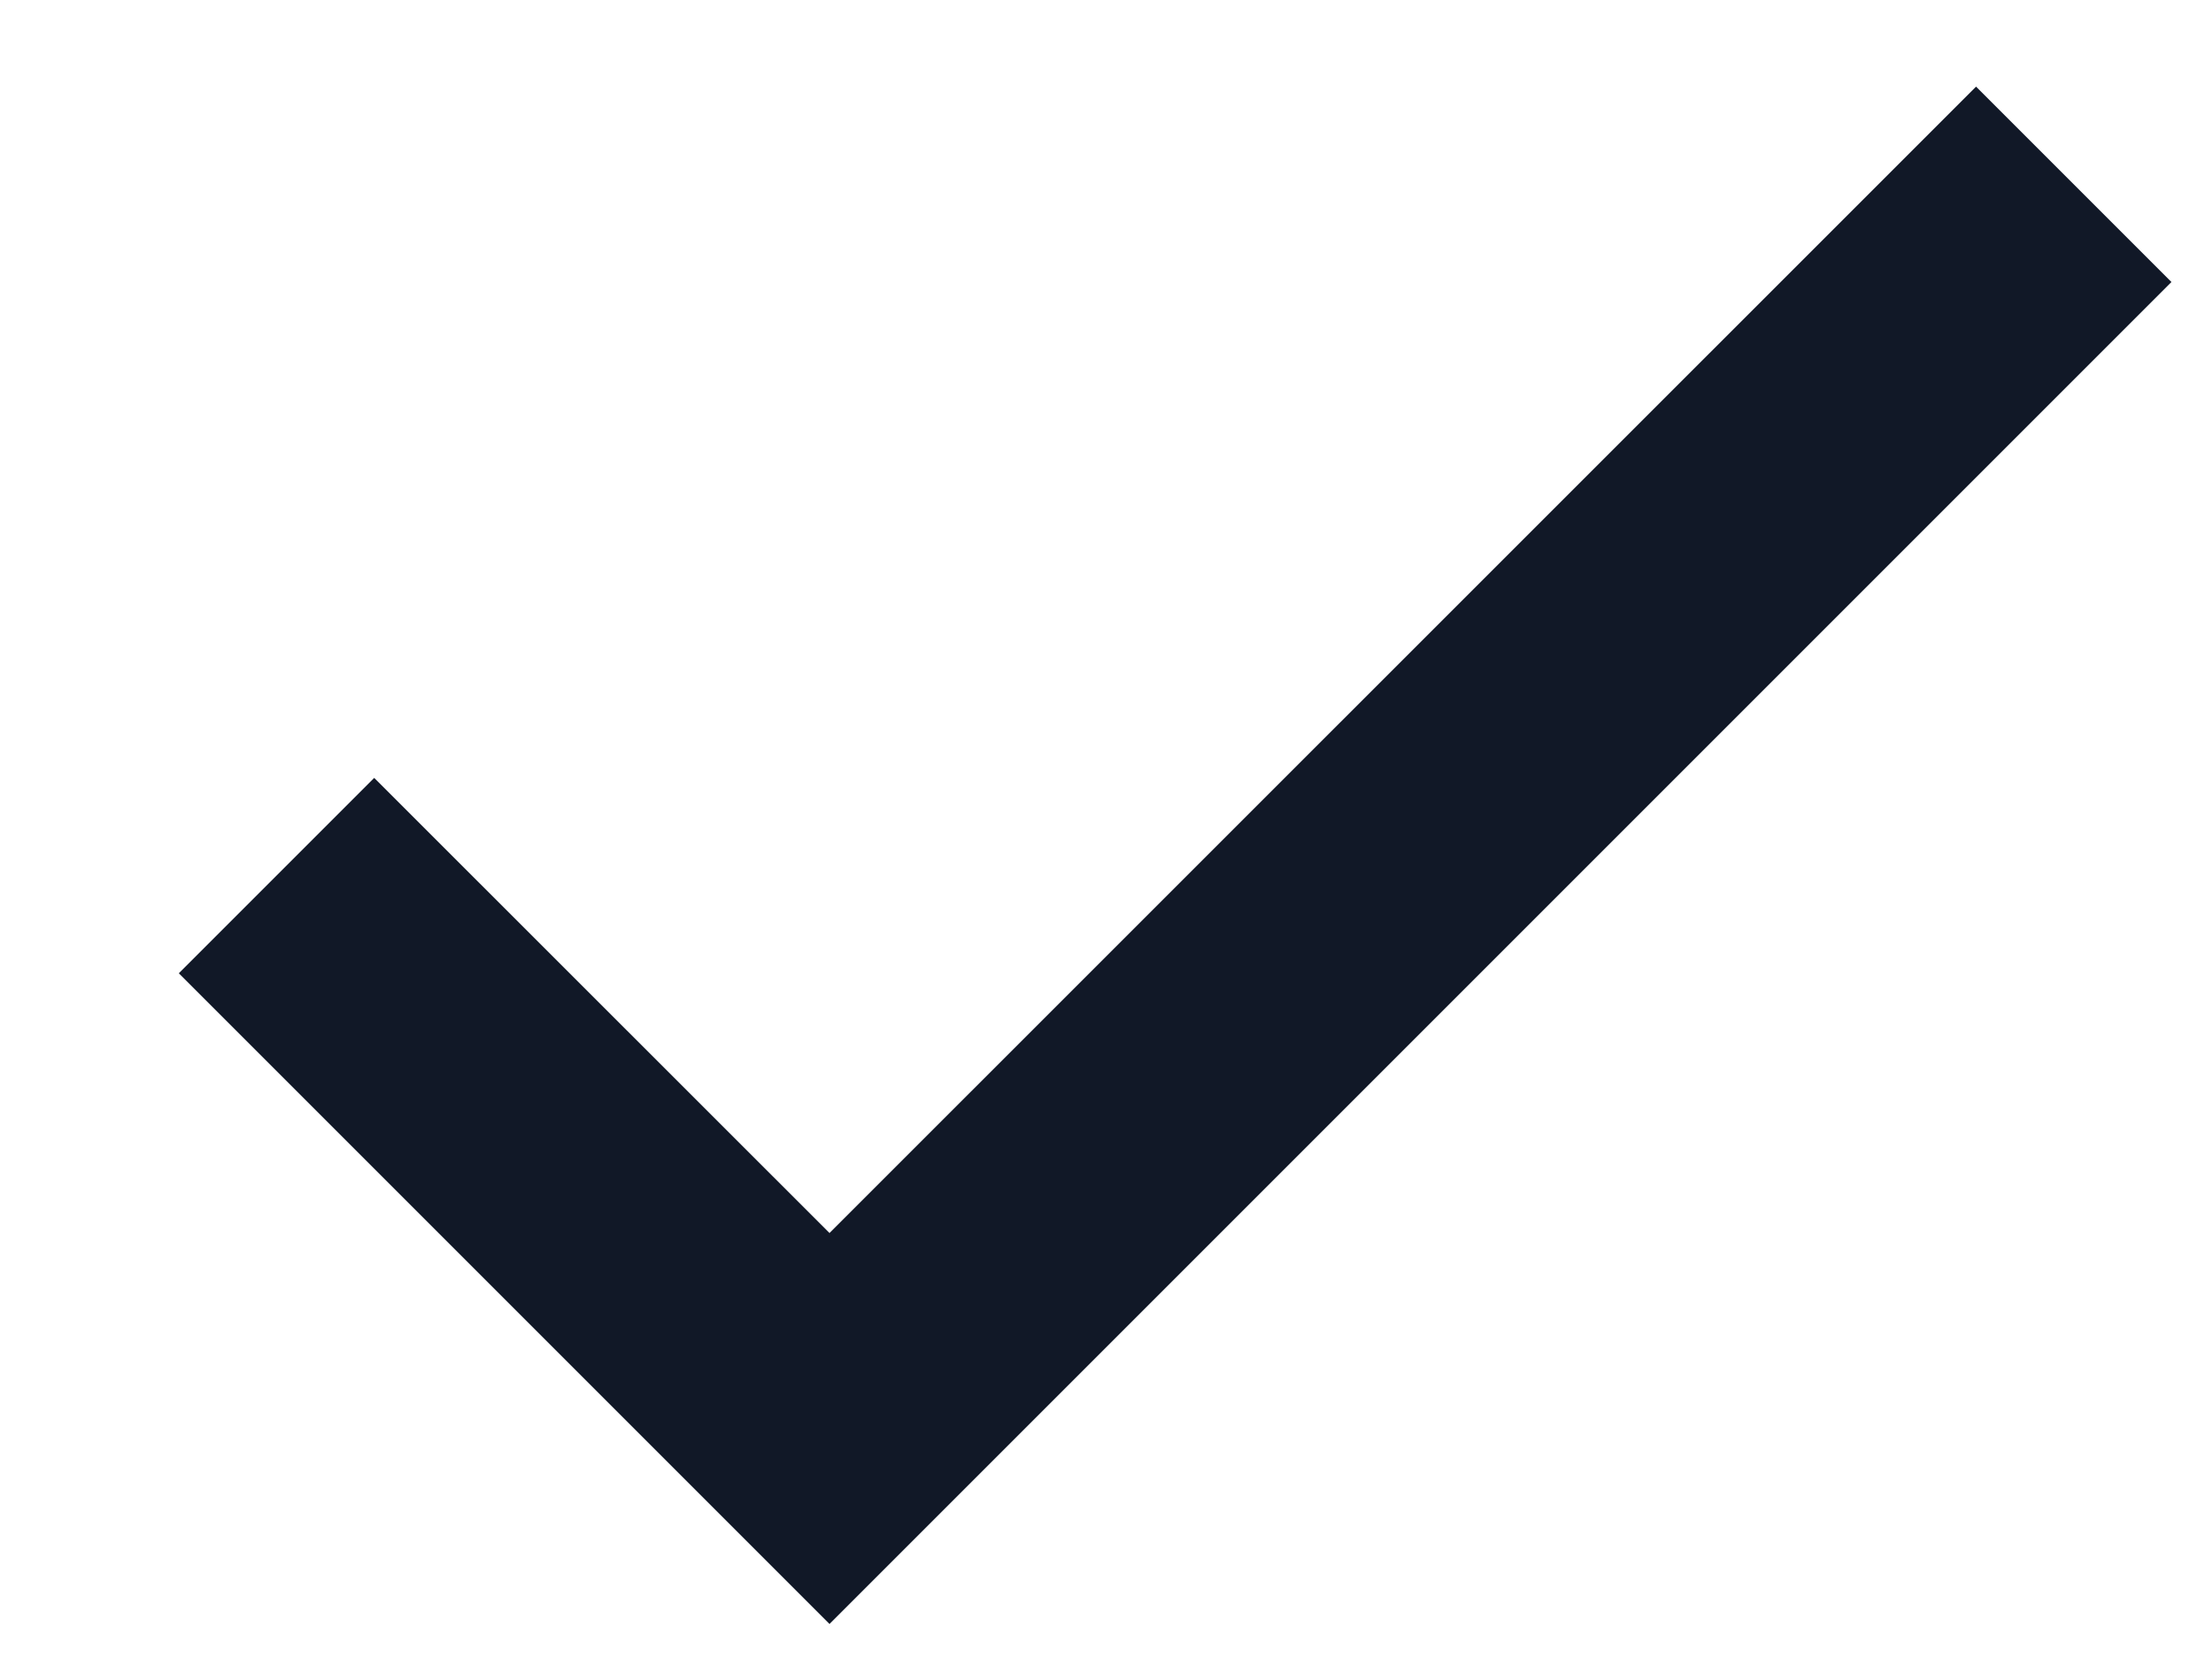
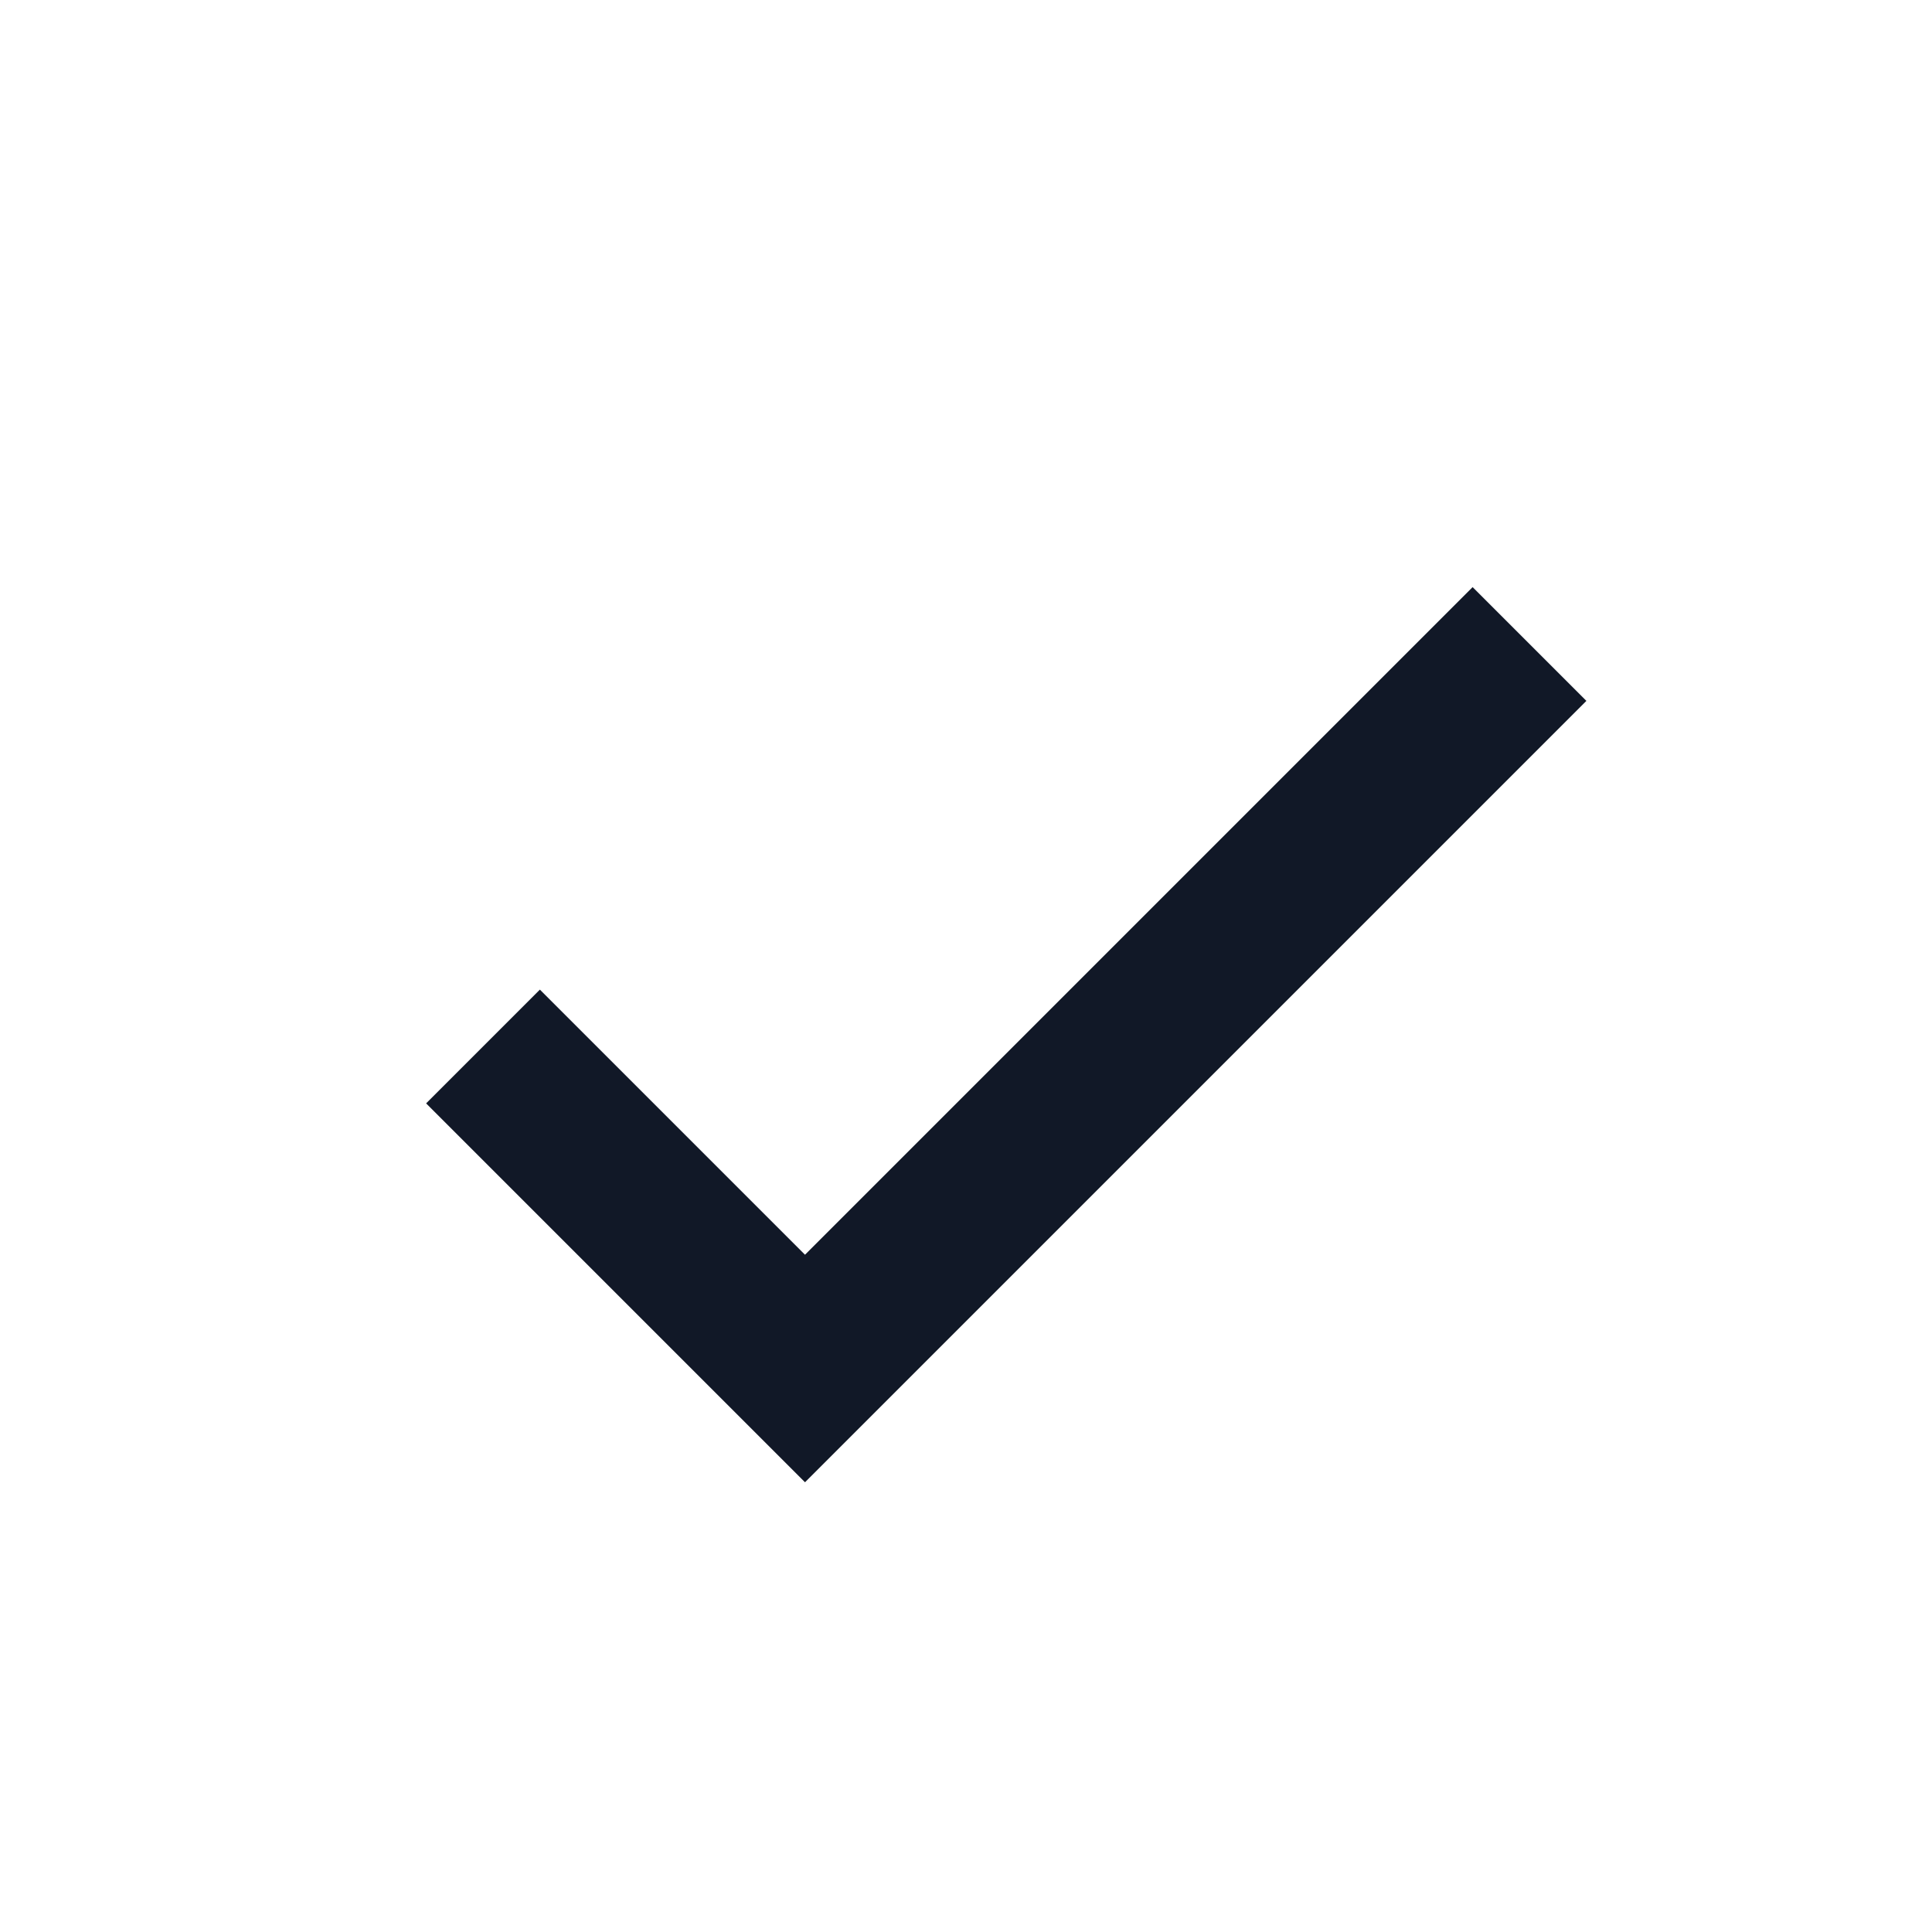
- <svg xmlns="http://www.w3.org/2000/svg" width="12" height="9" viewBox="0 0 12 9" fill="none">
-   <path d="M4.5 6.689L2.03 4.22L0.97 5.28L4.5 8.81L11.78 1.53L10.72 0.47L4.5 6.689Z" fill="#111827" />
+ <svg xmlns="http://www.w3.org/2000/svg" width="18" height="18" viewBox="0 0 18 18" fill="none">
+   <path d="M7.5 11.69L5.03 9.22L3.97 10.28L7.5 13.81L14.78 6.53L13.72 5.47L7.5 11.69Z" fill="#111827" />
</svg>
